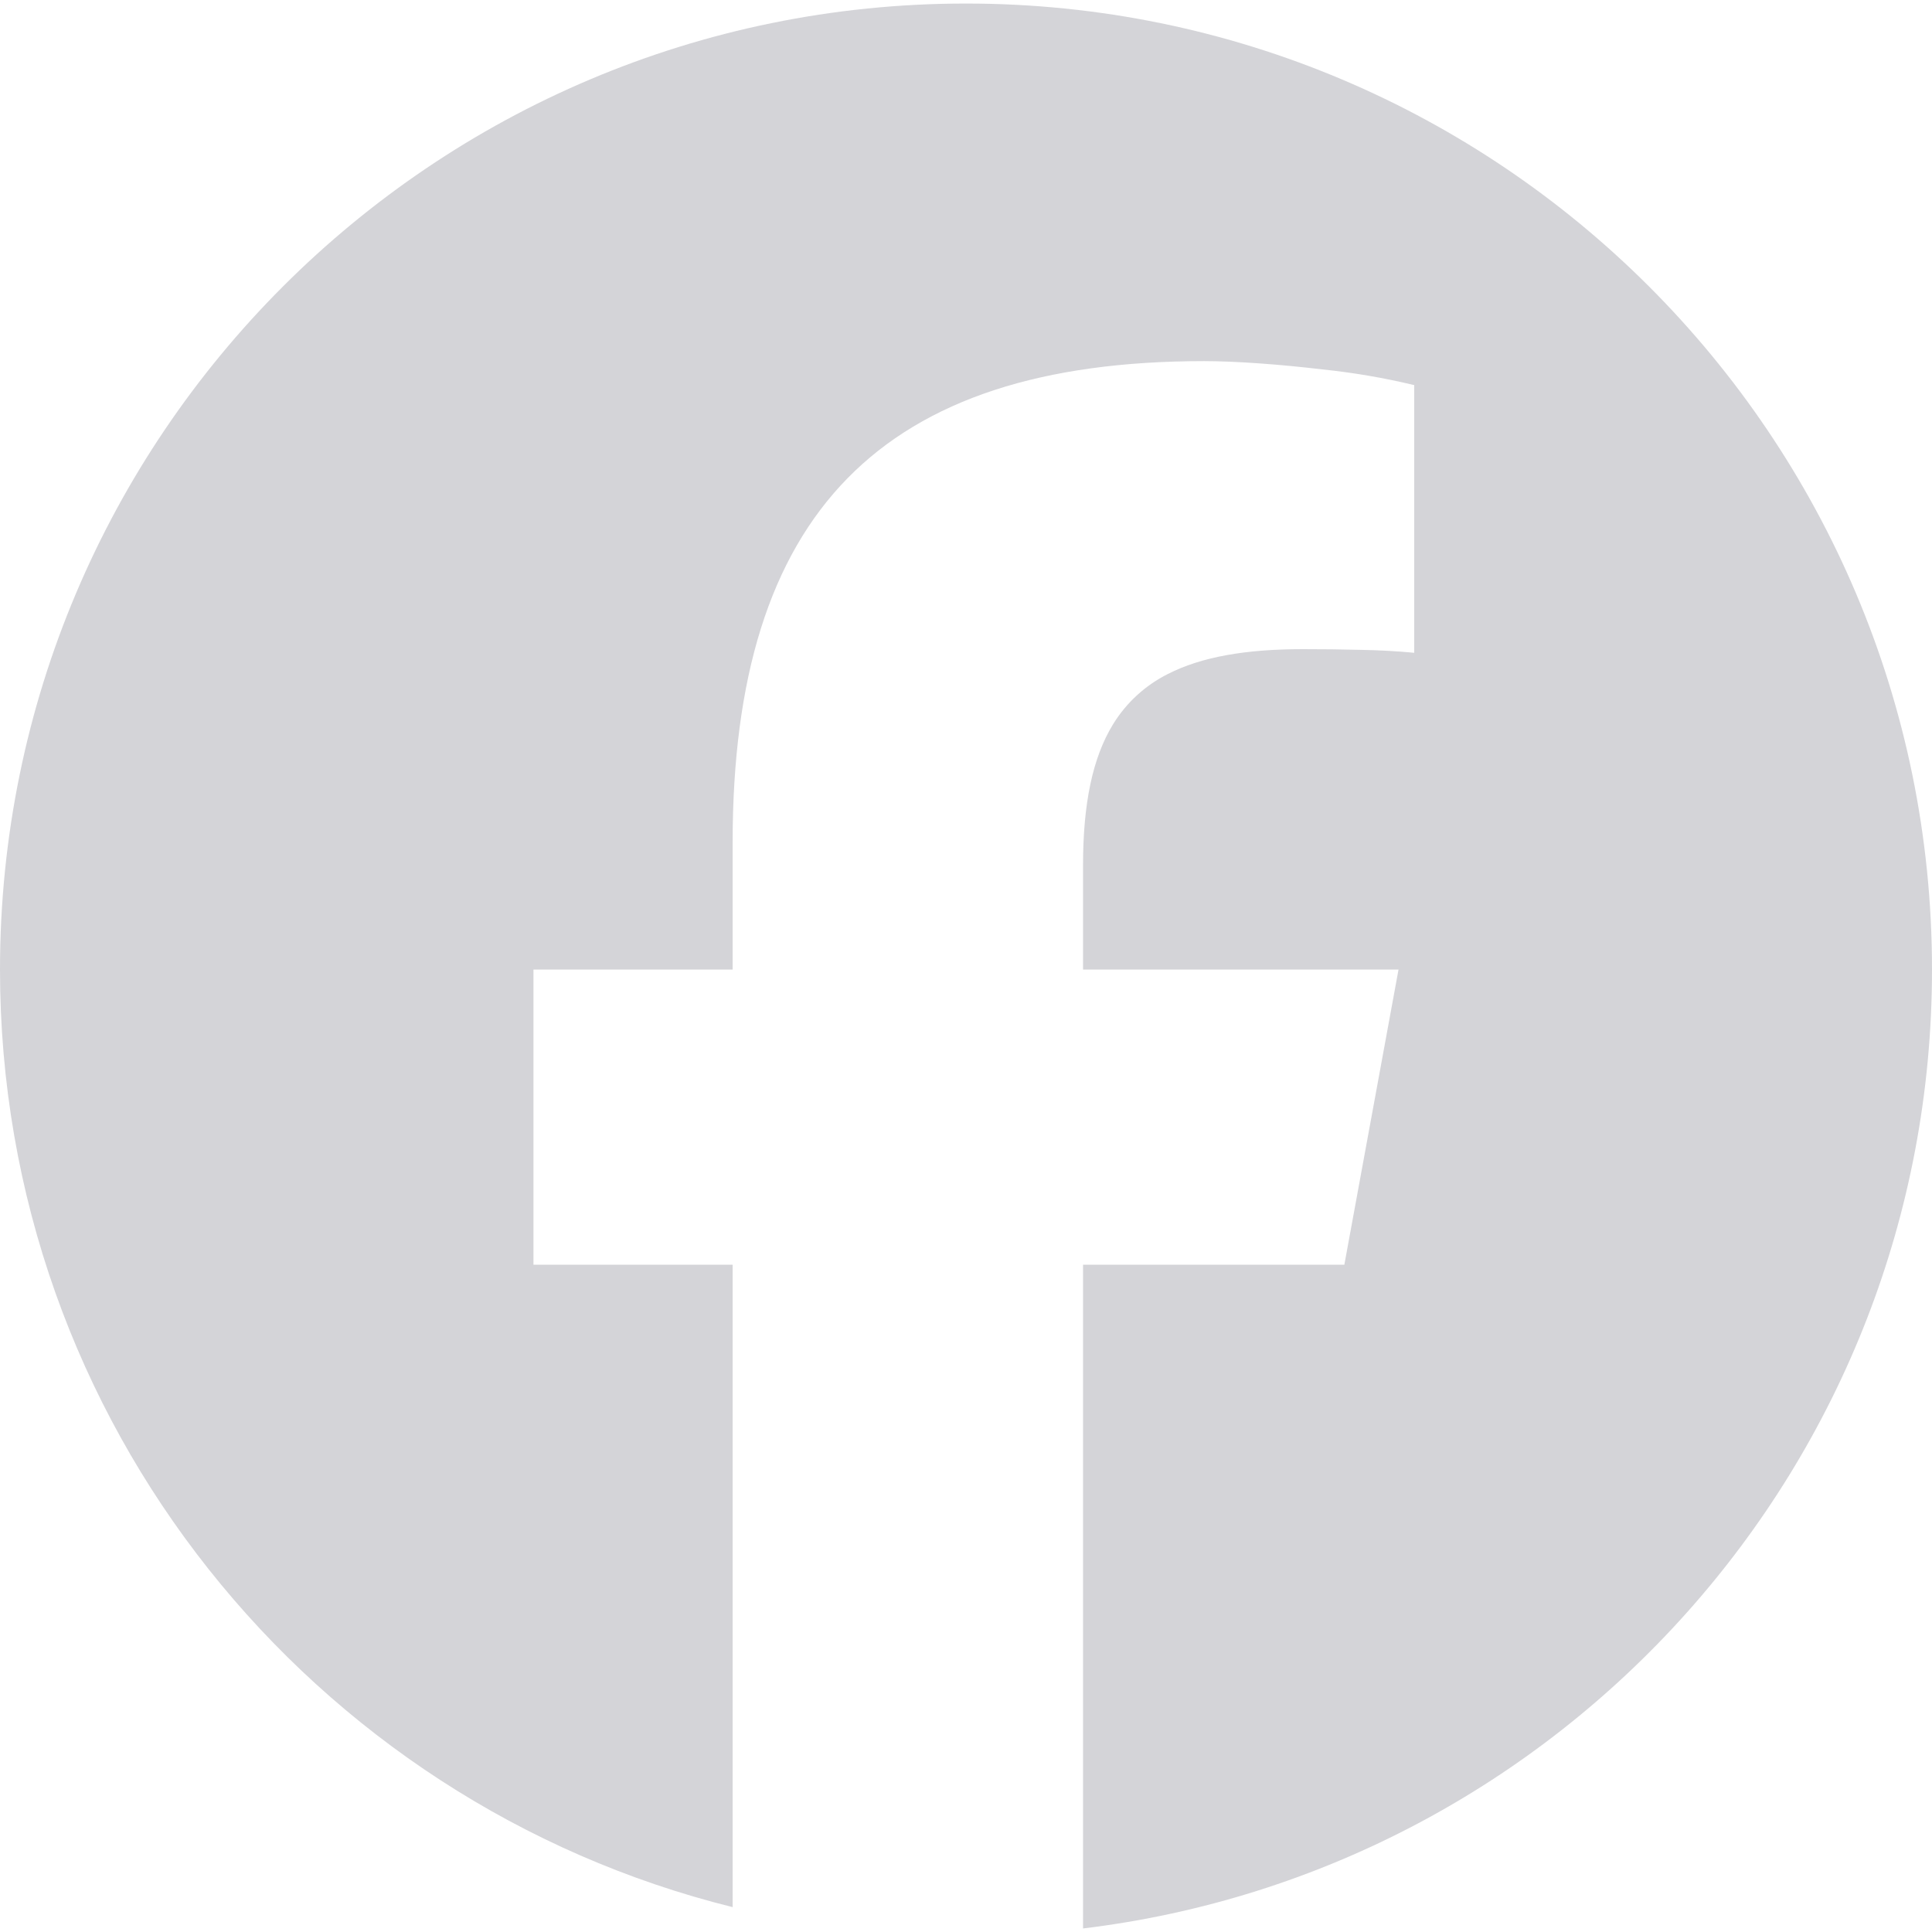
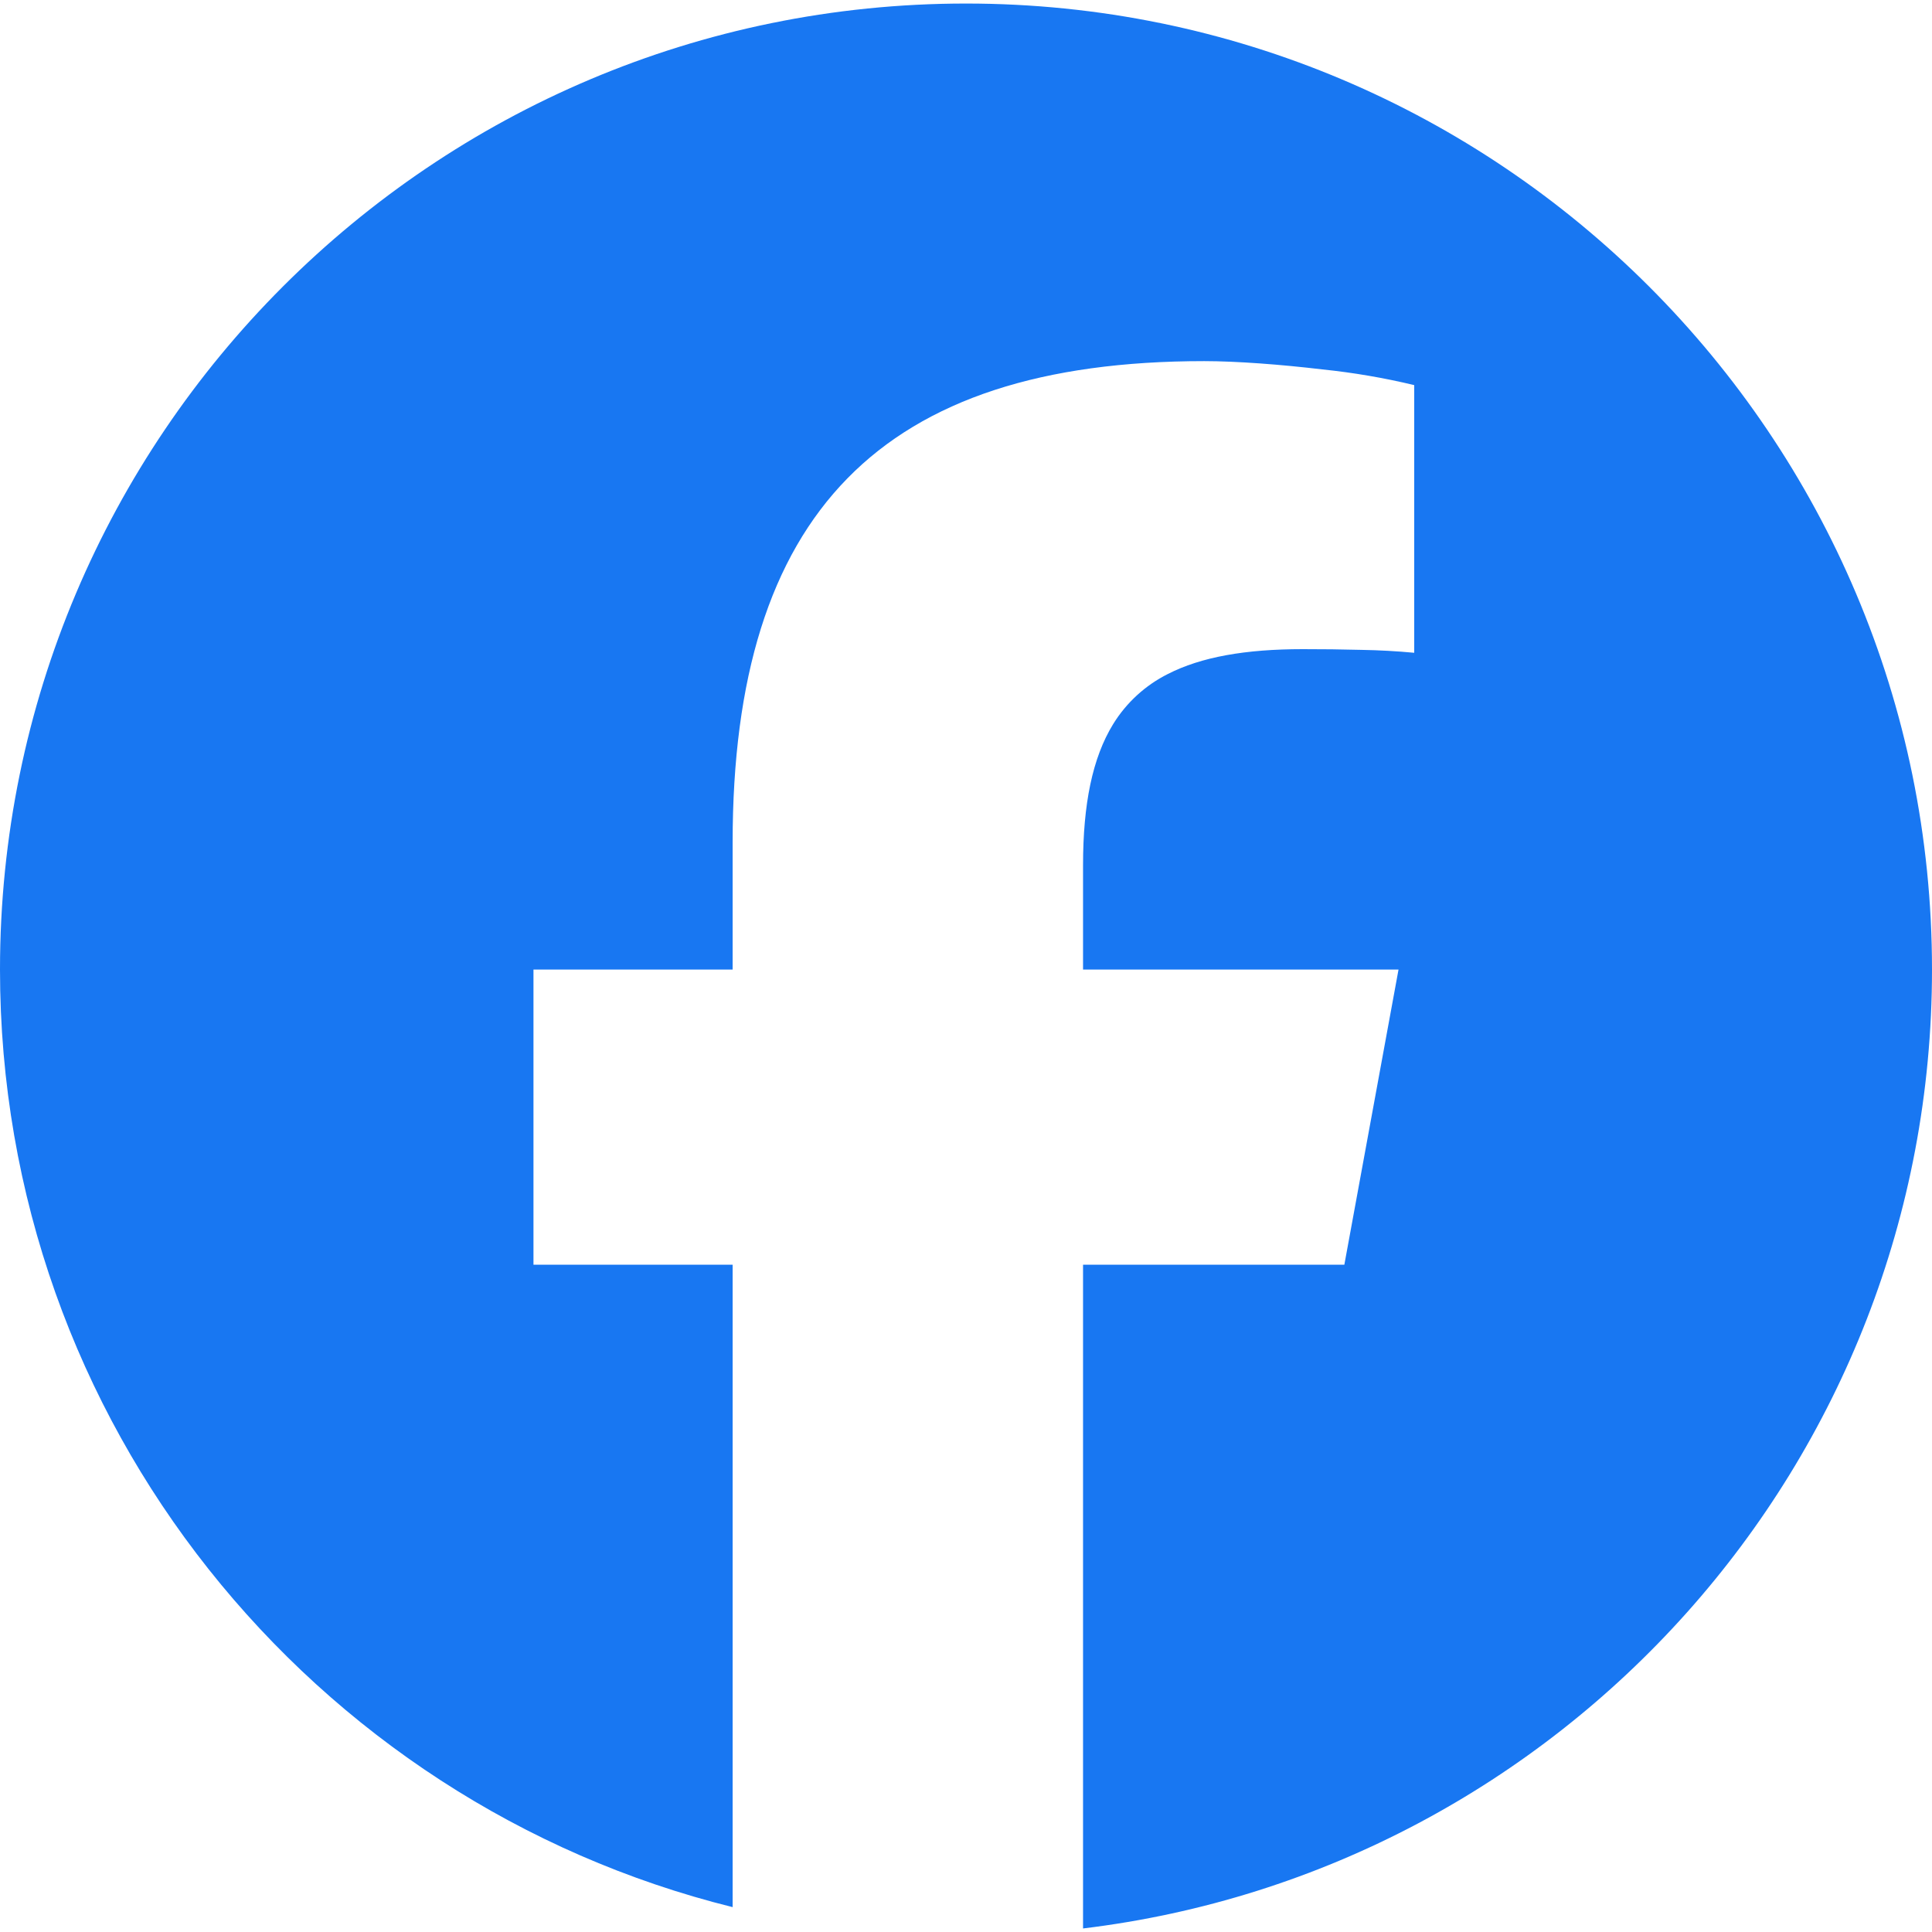
- <svg xmlns="http://www.w3.org/2000/svg" fill="#d4d4d8" role="img" viewBox="0 0 24 24">
+ <svg xmlns="http://www.w3.org/2000/svg" fill="#1877F2" role="img" viewBox="0 0 24 24">
  <path d="M9.101 23.691v-7.98H6.627v-3.667h2.474v-1.58c0-4.085 1.848-5.978 5.858-5.978.401 0 .955.042 1.468.103a8.68 8.68 0 0 1 1.141.195v3.325a8.623 8.623 0 0 0-.653-.036 26.805 26.805 0 0 0-.733-.009c-.707 0-1.259.096-1.675.309a1.686 1.686 0 0 0-.679.622c-.258.42-.374.995-.374 1.752v1.297h3.919l-.386 2.103-.287 1.564h-3.246v8.245C19.396 23.238 24 18.179 24 12.044c0-6.627-5.373-12-12-12s-12 5.373-12 12c0 5.628 3.874 10.35 9.101 11.647Z" />
</svg>
